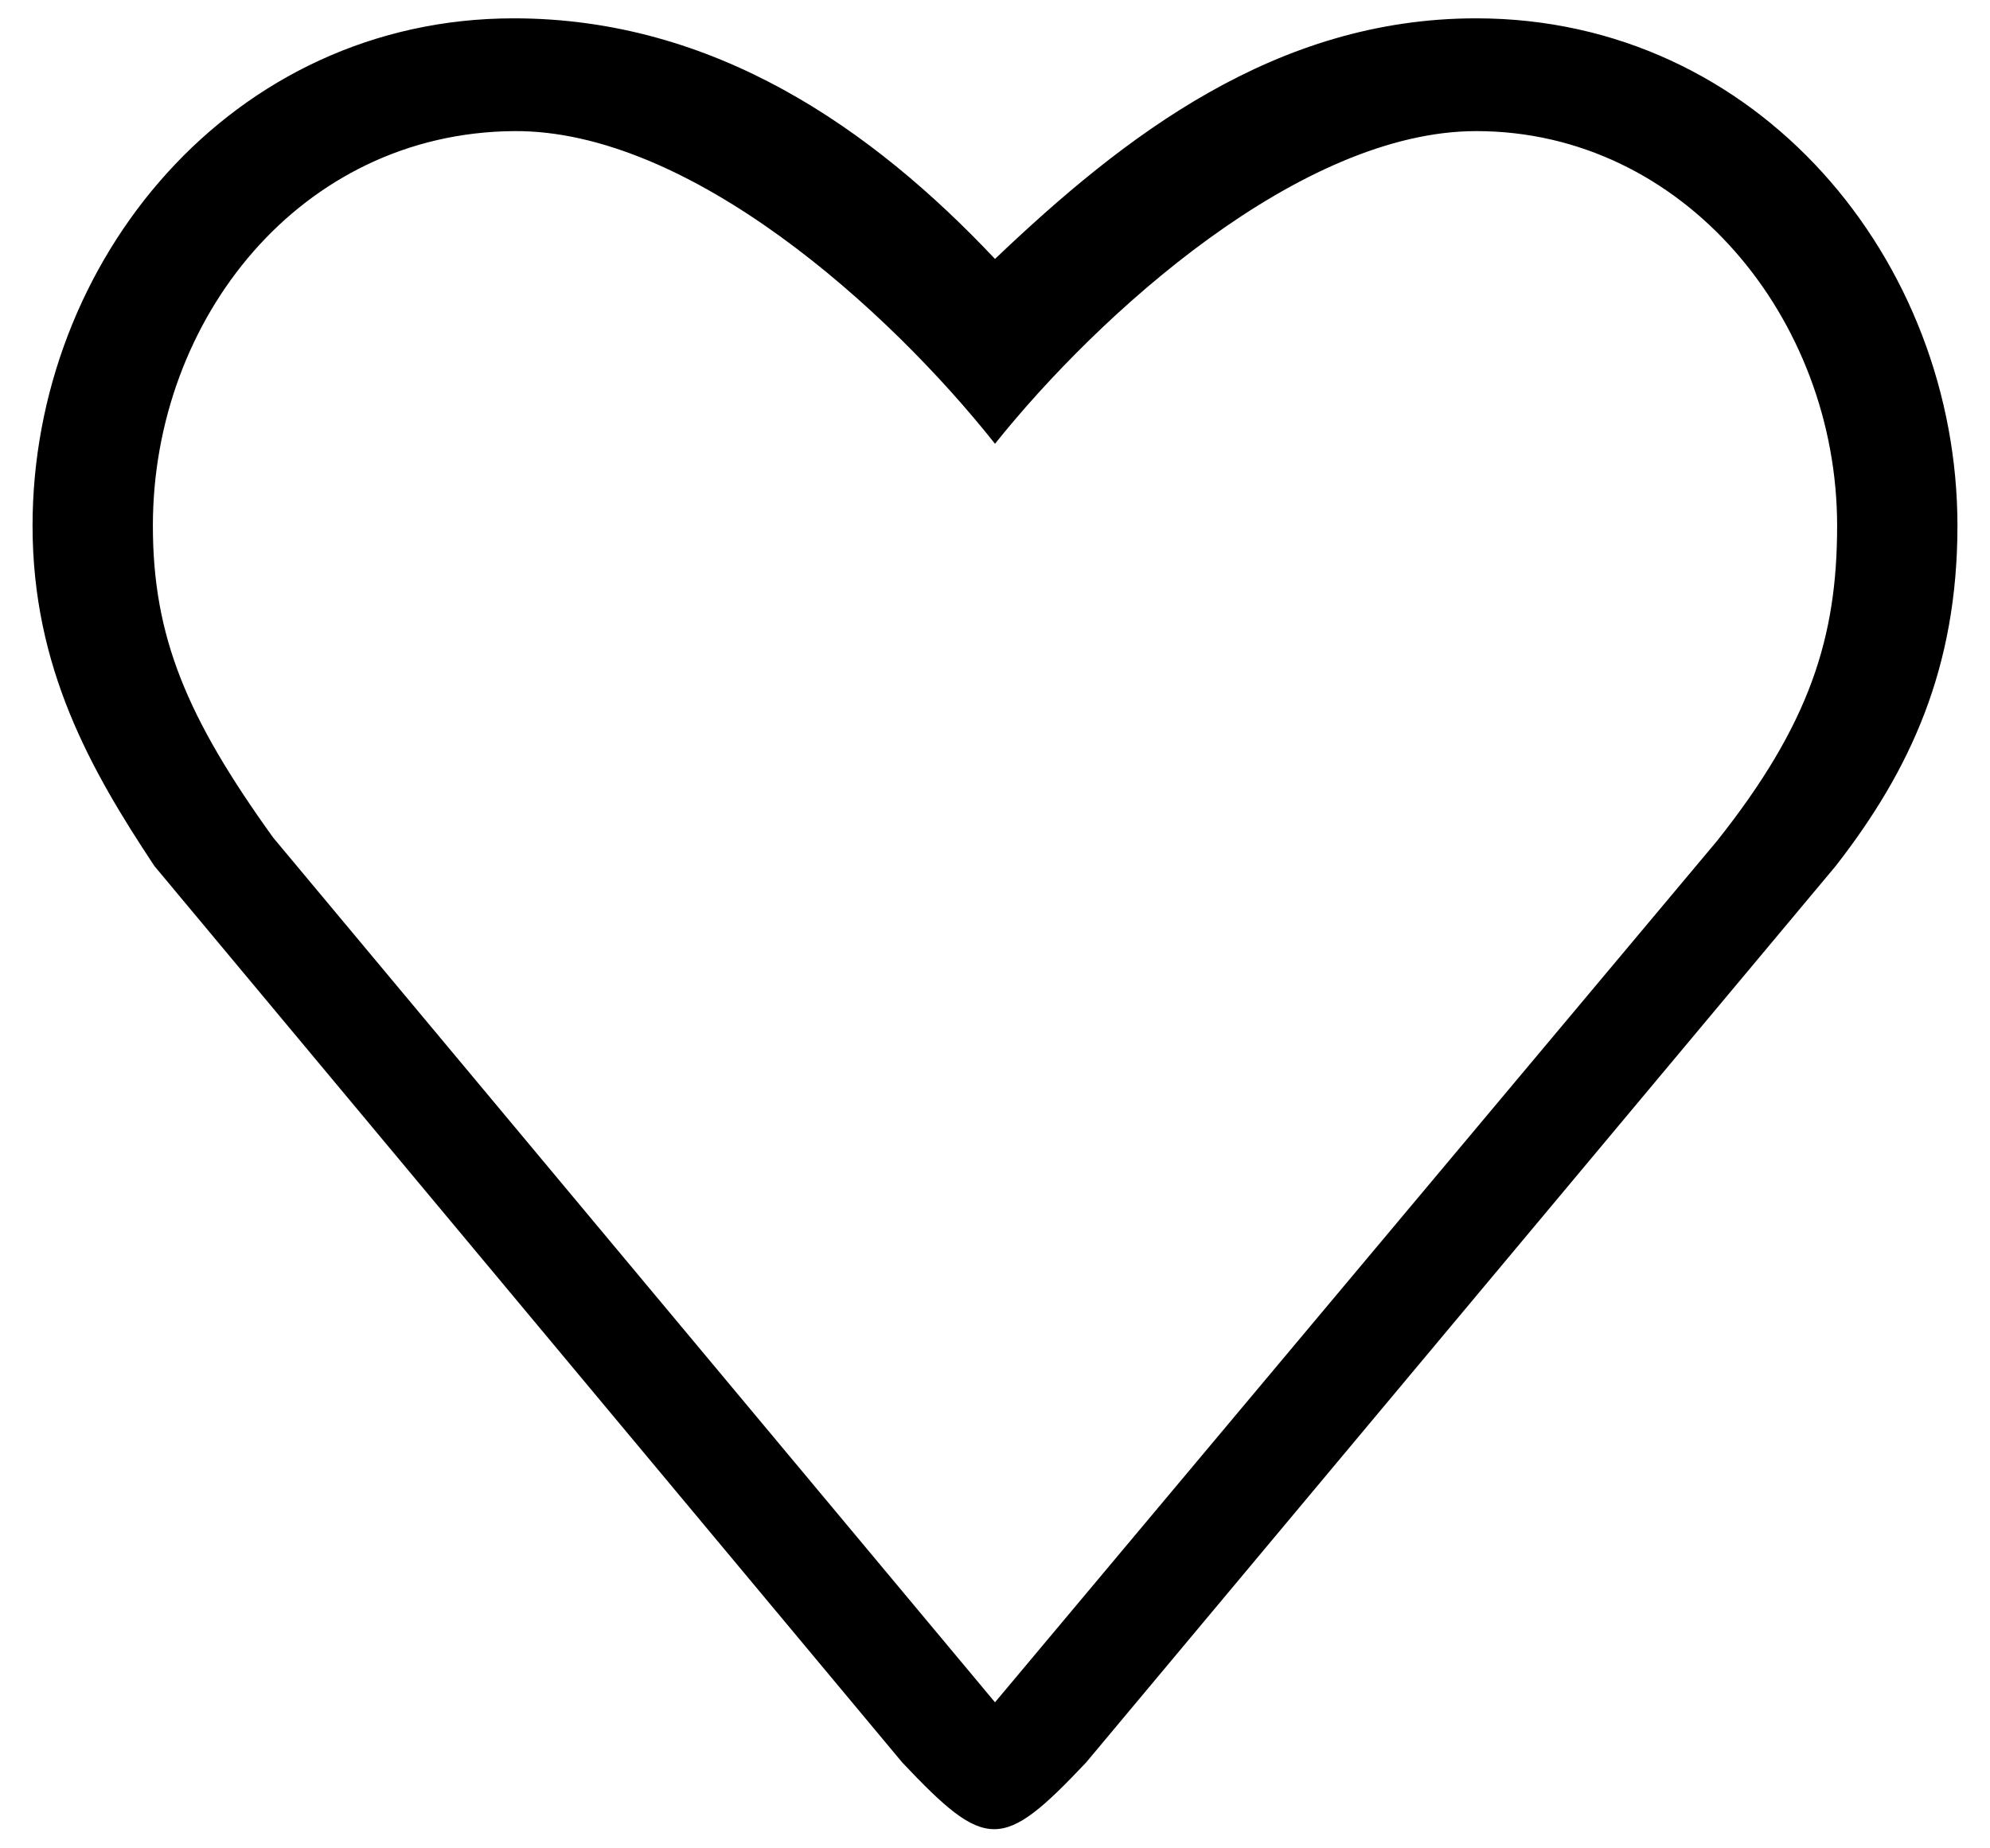
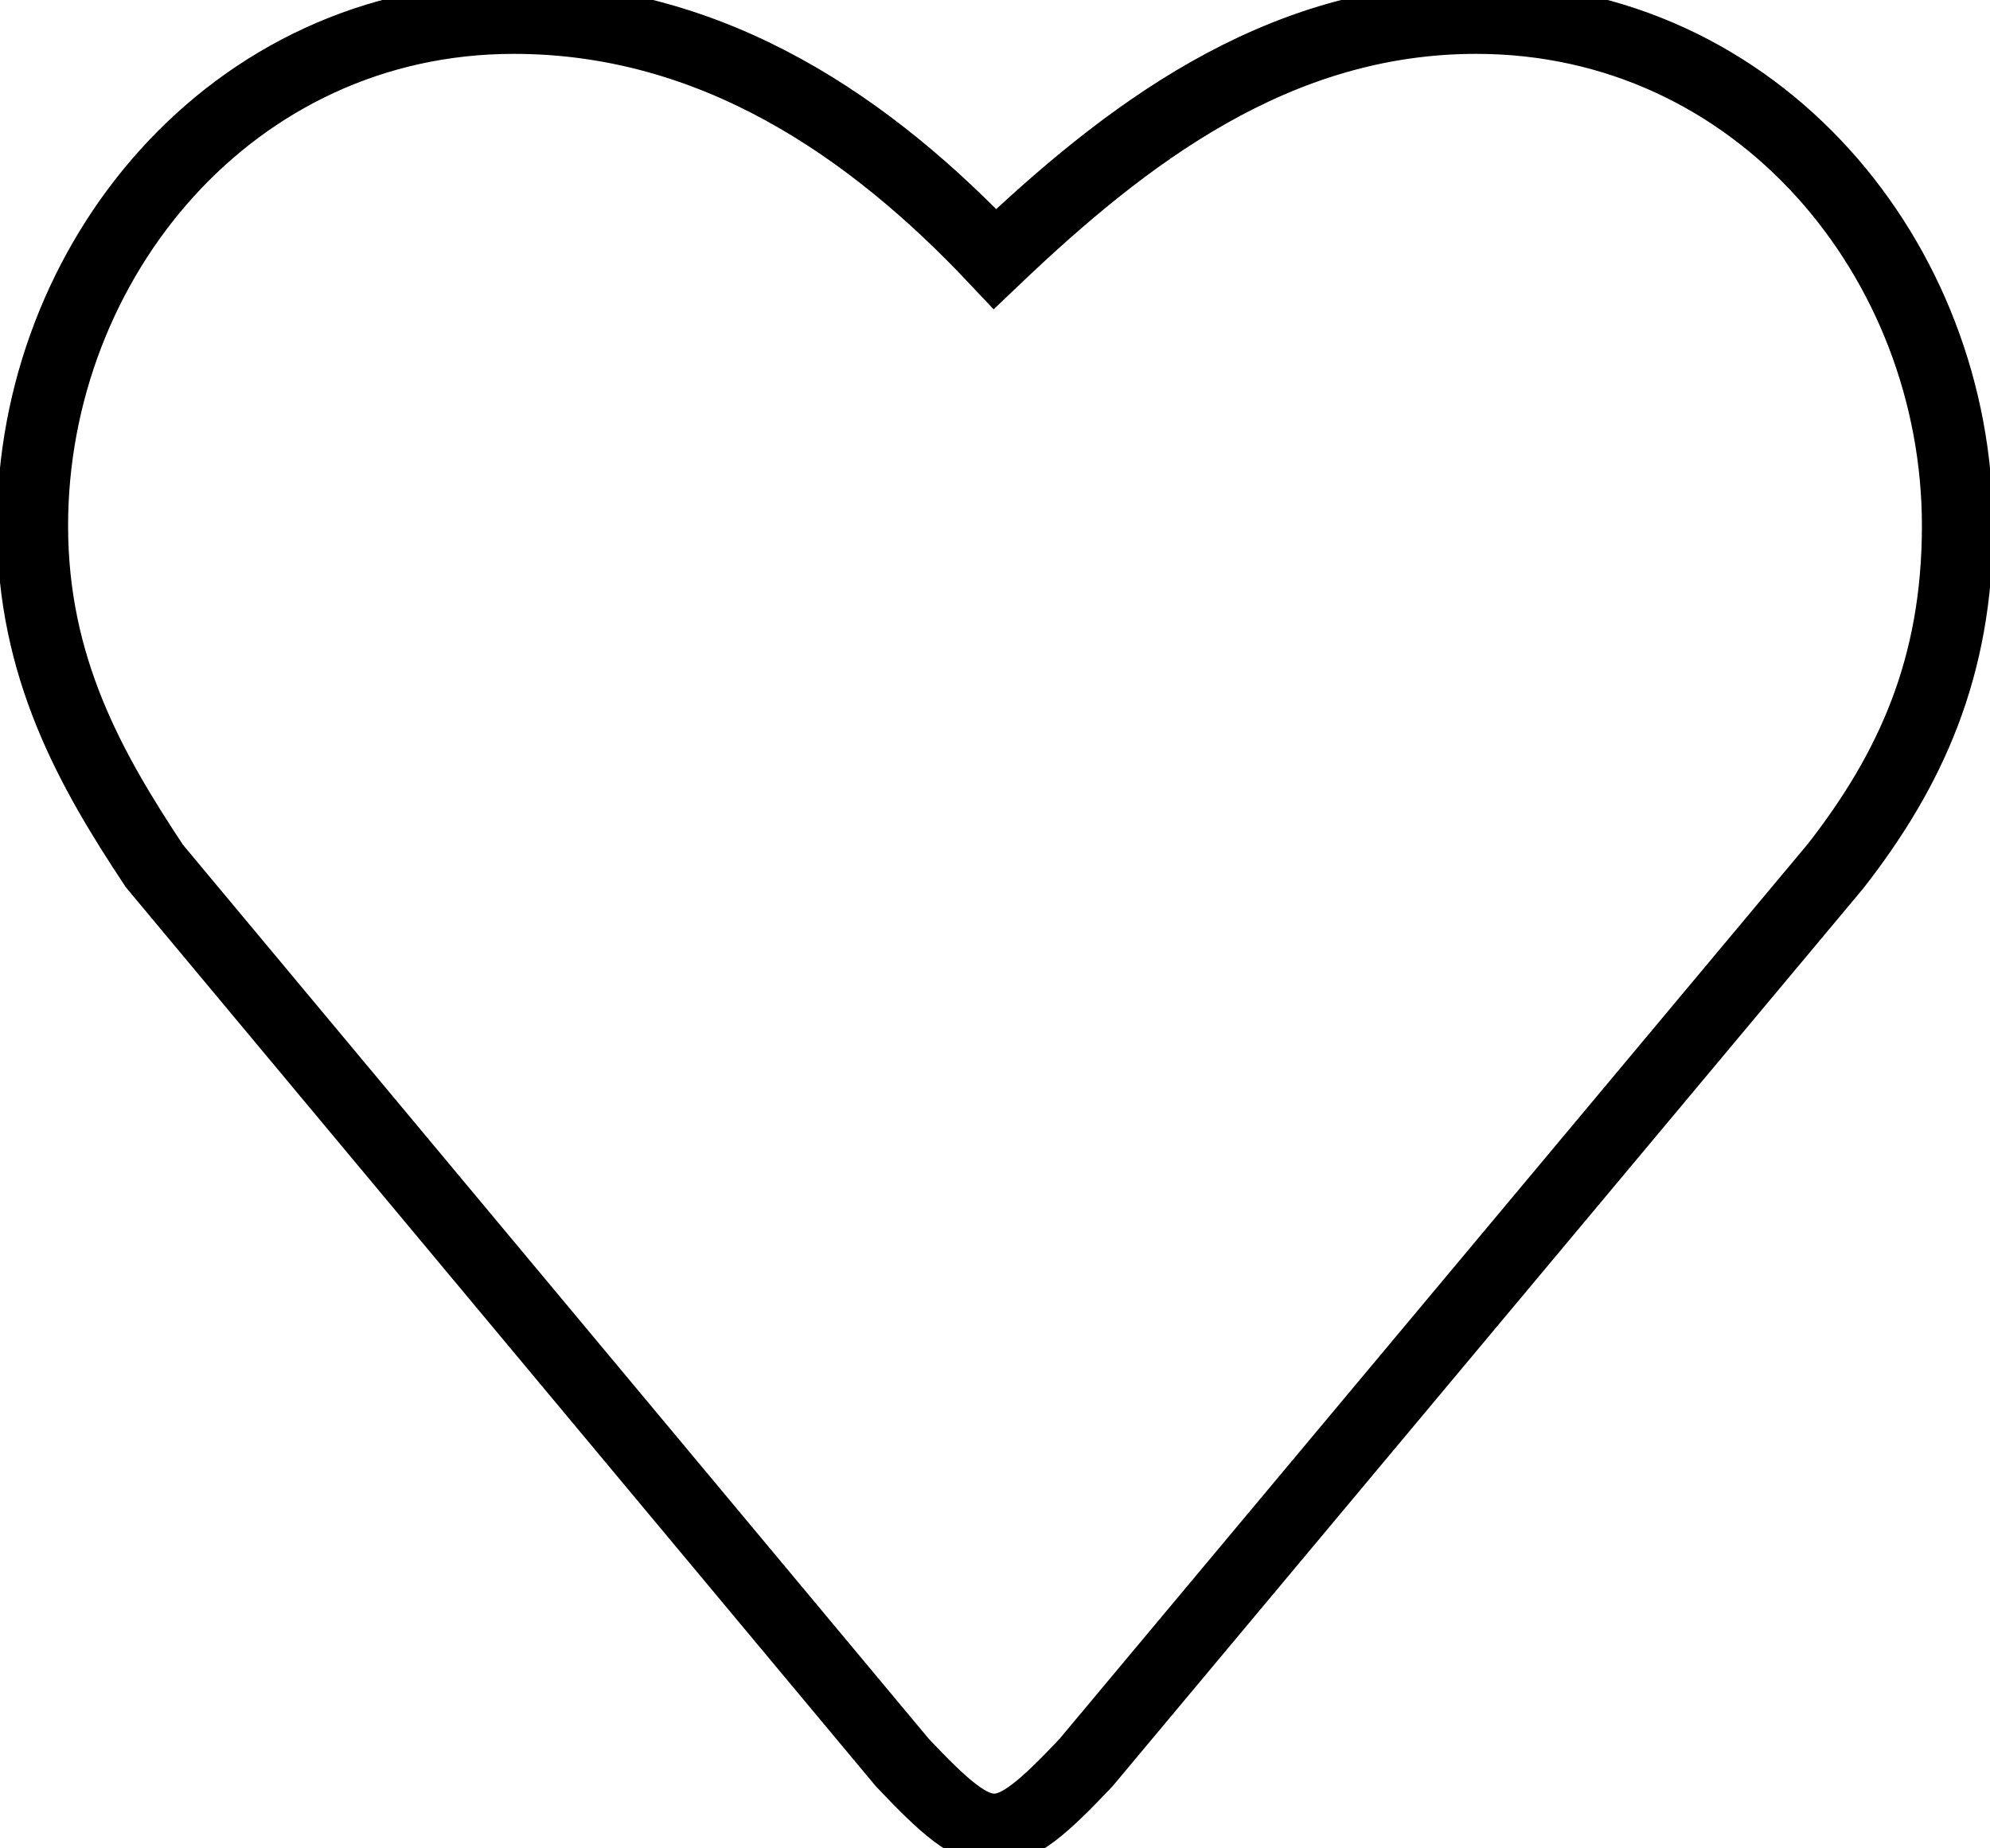
<svg xmlns="http://www.w3.org/2000/svg" width="28" height="26" viewBox="0 0 28 26" fill="none">
-   <path d="M7.622 2.302C10.06 2.573 12.091 4.333 13.986 6.636C15.882 4.333 18.062 2.302 20.771 2.302C24.292 2.302 25.897 5.497 25.497 8.213C25.091 10.969 24.02 11.375 19.268 17.198L14.664 22.615C13.766 23.571 14.207 23.571 13.31 22.615L11.685 20.584L10.33 18.958L8.841 17.198C3.843 11.375 2.685 9.886 2.489 8.213C2.083 4.74 4.385 1.943 7.622 2.302Z" fill="url(#paint0_linear_7644_711)" />
-   <path d="M20.771 0.258C17.95 0.258 15.816 1.914 14 3.644C12.27 1.808 10.05 0.258 7.229 0.258C3.256 0.258 0.458 3.674 0.458 7.399C0.458 9.397 1.277 10.837 2.173 12.188L12.696 24.804C13.877 26.054 14.1 26.054 15.281 24.804L25.828 12.188C26.881 10.837 27.542 9.397 27.542 7.399C27.542 3.674 24.744 0.258 20.771 0.258ZM24.156 11.838L14 23.956L3.844 11.788C2.629 10.1 2.151 8.961 2.151 7.399C2.151 4.489 4.229 1.87 7.229 1.845C9.697 1.825 12.494 4.345 14 6.245C15.466 4.411 18.303 1.845 20.771 1.845C23.692 1.845 25.849 4.489 25.849 7.399C25.849 8.961 25.471 10.184 24.156 11.838Z" fill="black" />
+   <path d="M20.771 0.258C17.95 0.258 15.816 1.914 14 3.644C12.27 1.808 10.05 0.258 7.229 0.258C3.256 0.258 0.458 3.674 0.458 7.399C0.458 9.397 1.277 10.837 2.173 12.188L12.696 24.804C13.877 26.054 14.1 26.054 15.281 24.804L25.828 12.188C26.881 10.837 27.542 9.397 27.542 7.399C27.542 3.674 24.744 0.258 20.771 0.258ZM24.156 11.838L14 " stroke="black" stroke-width="1" />
</svg>
